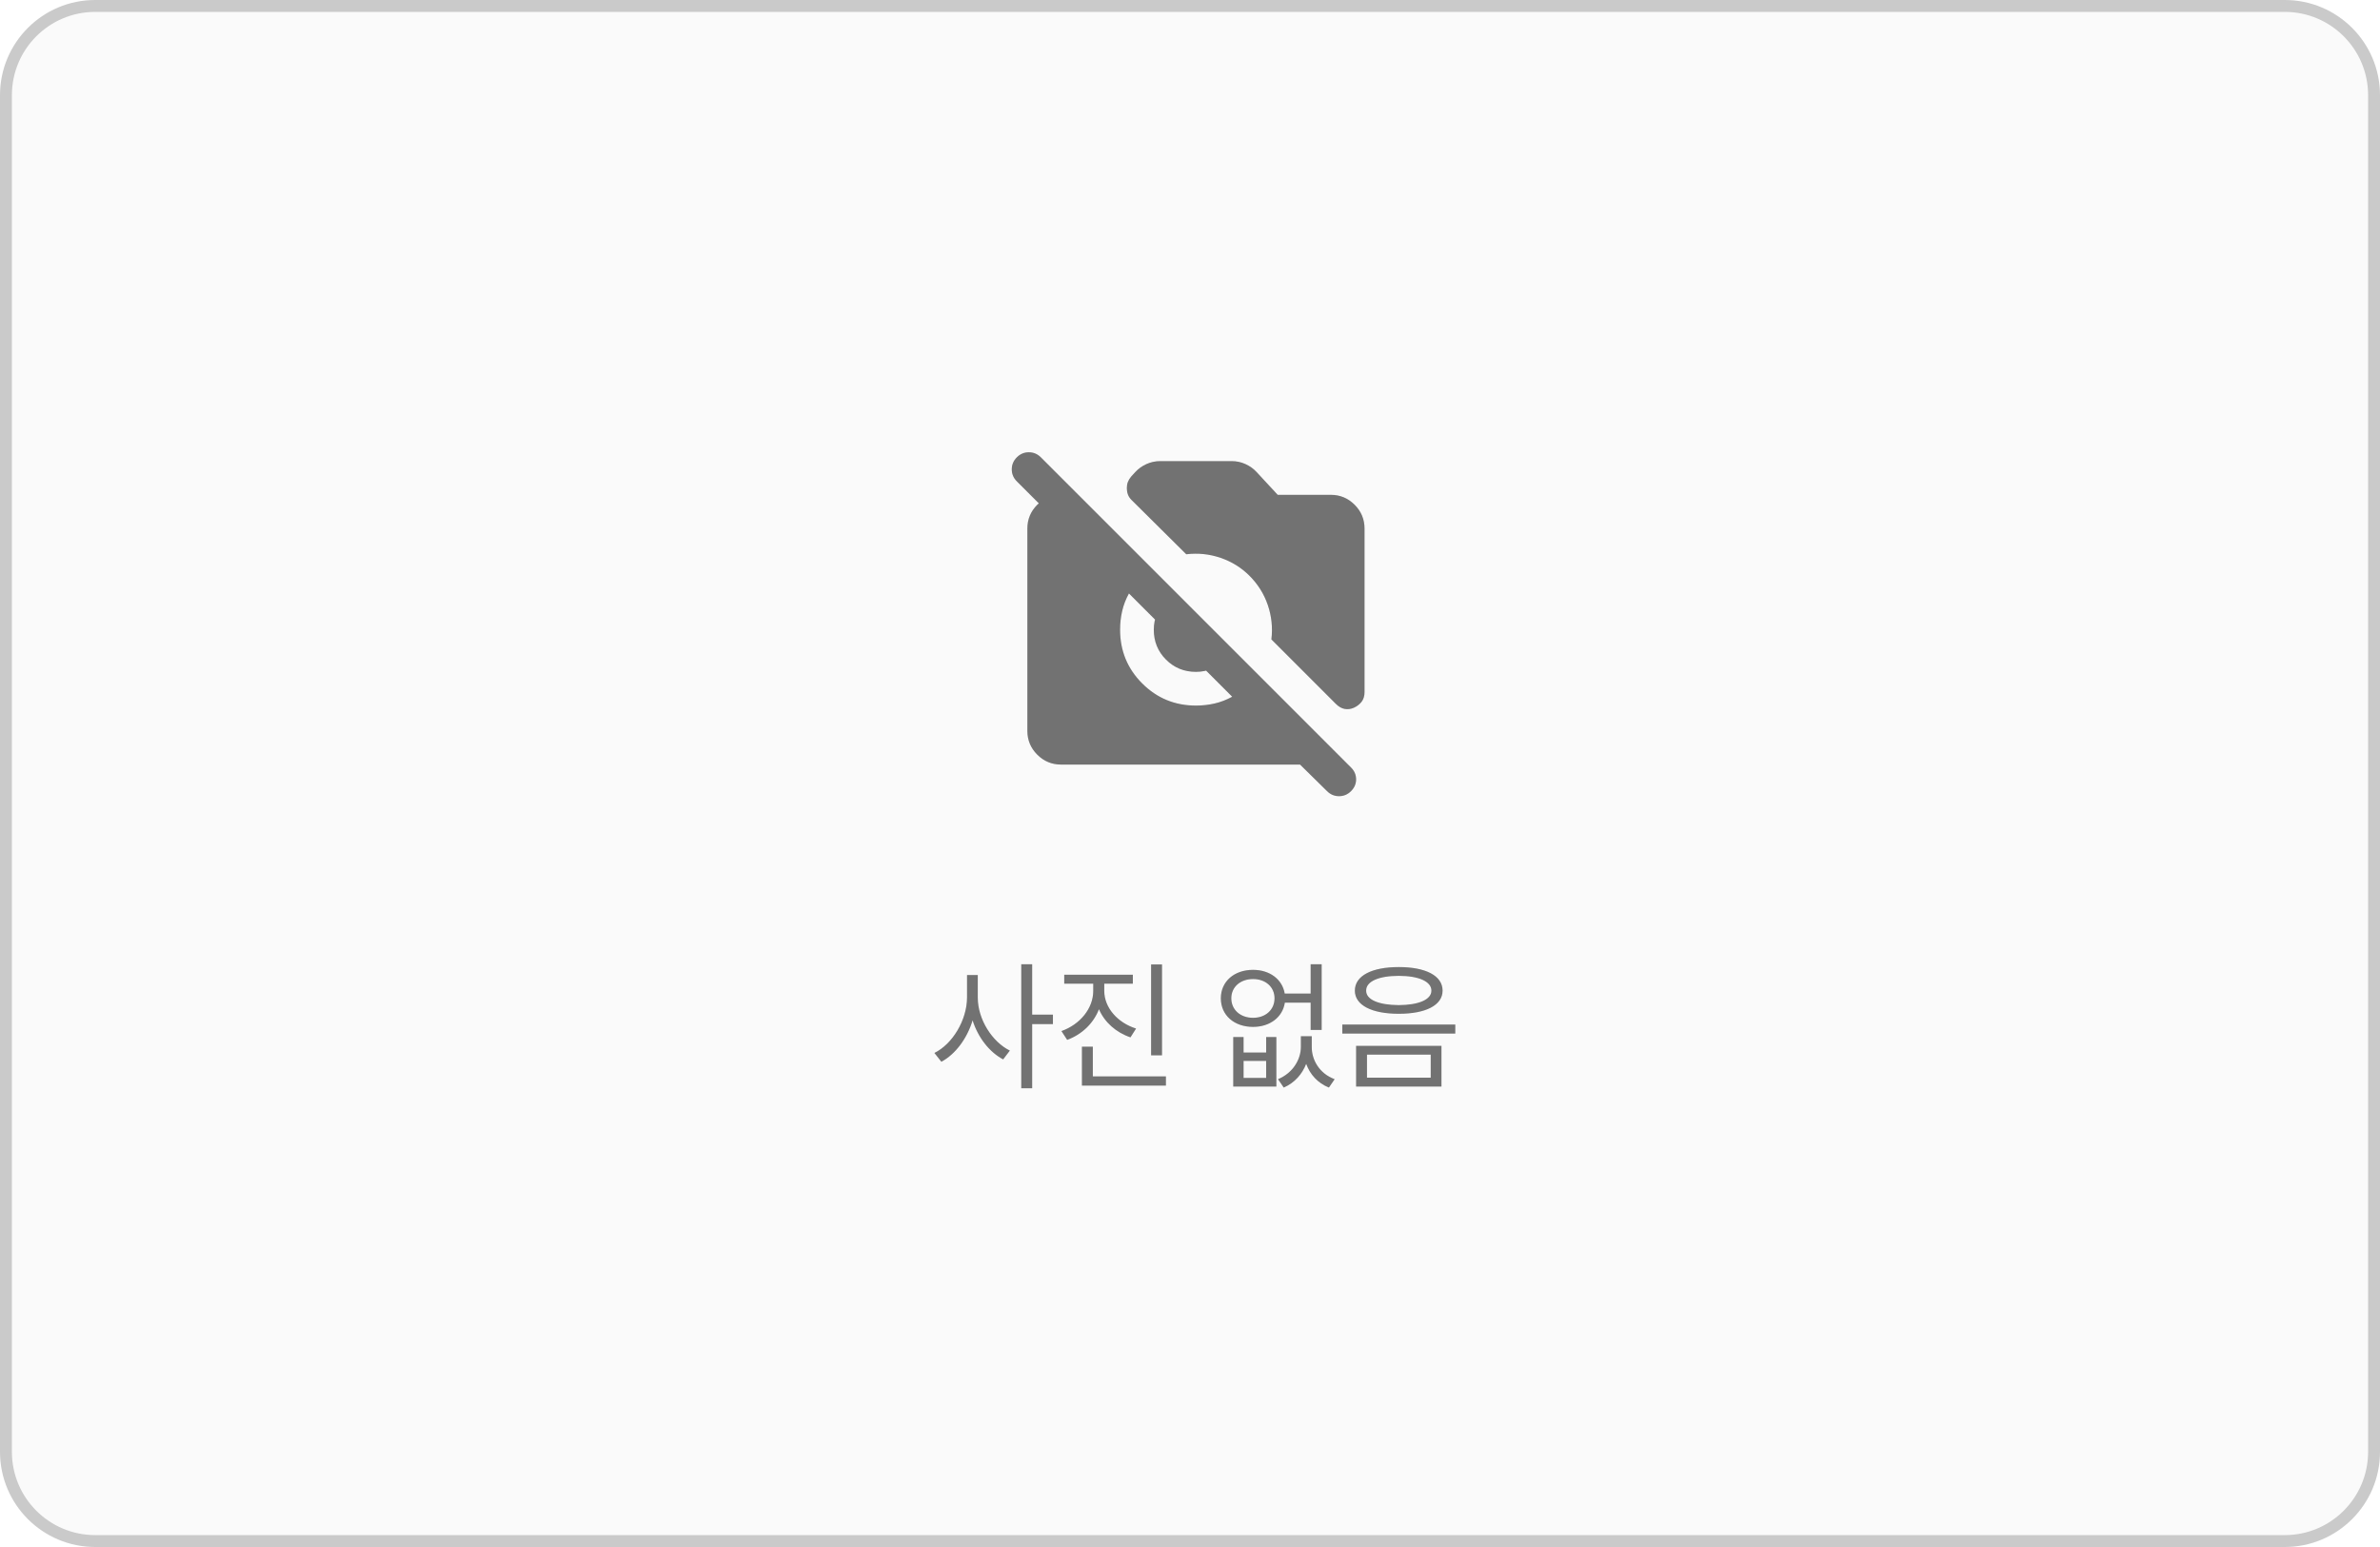
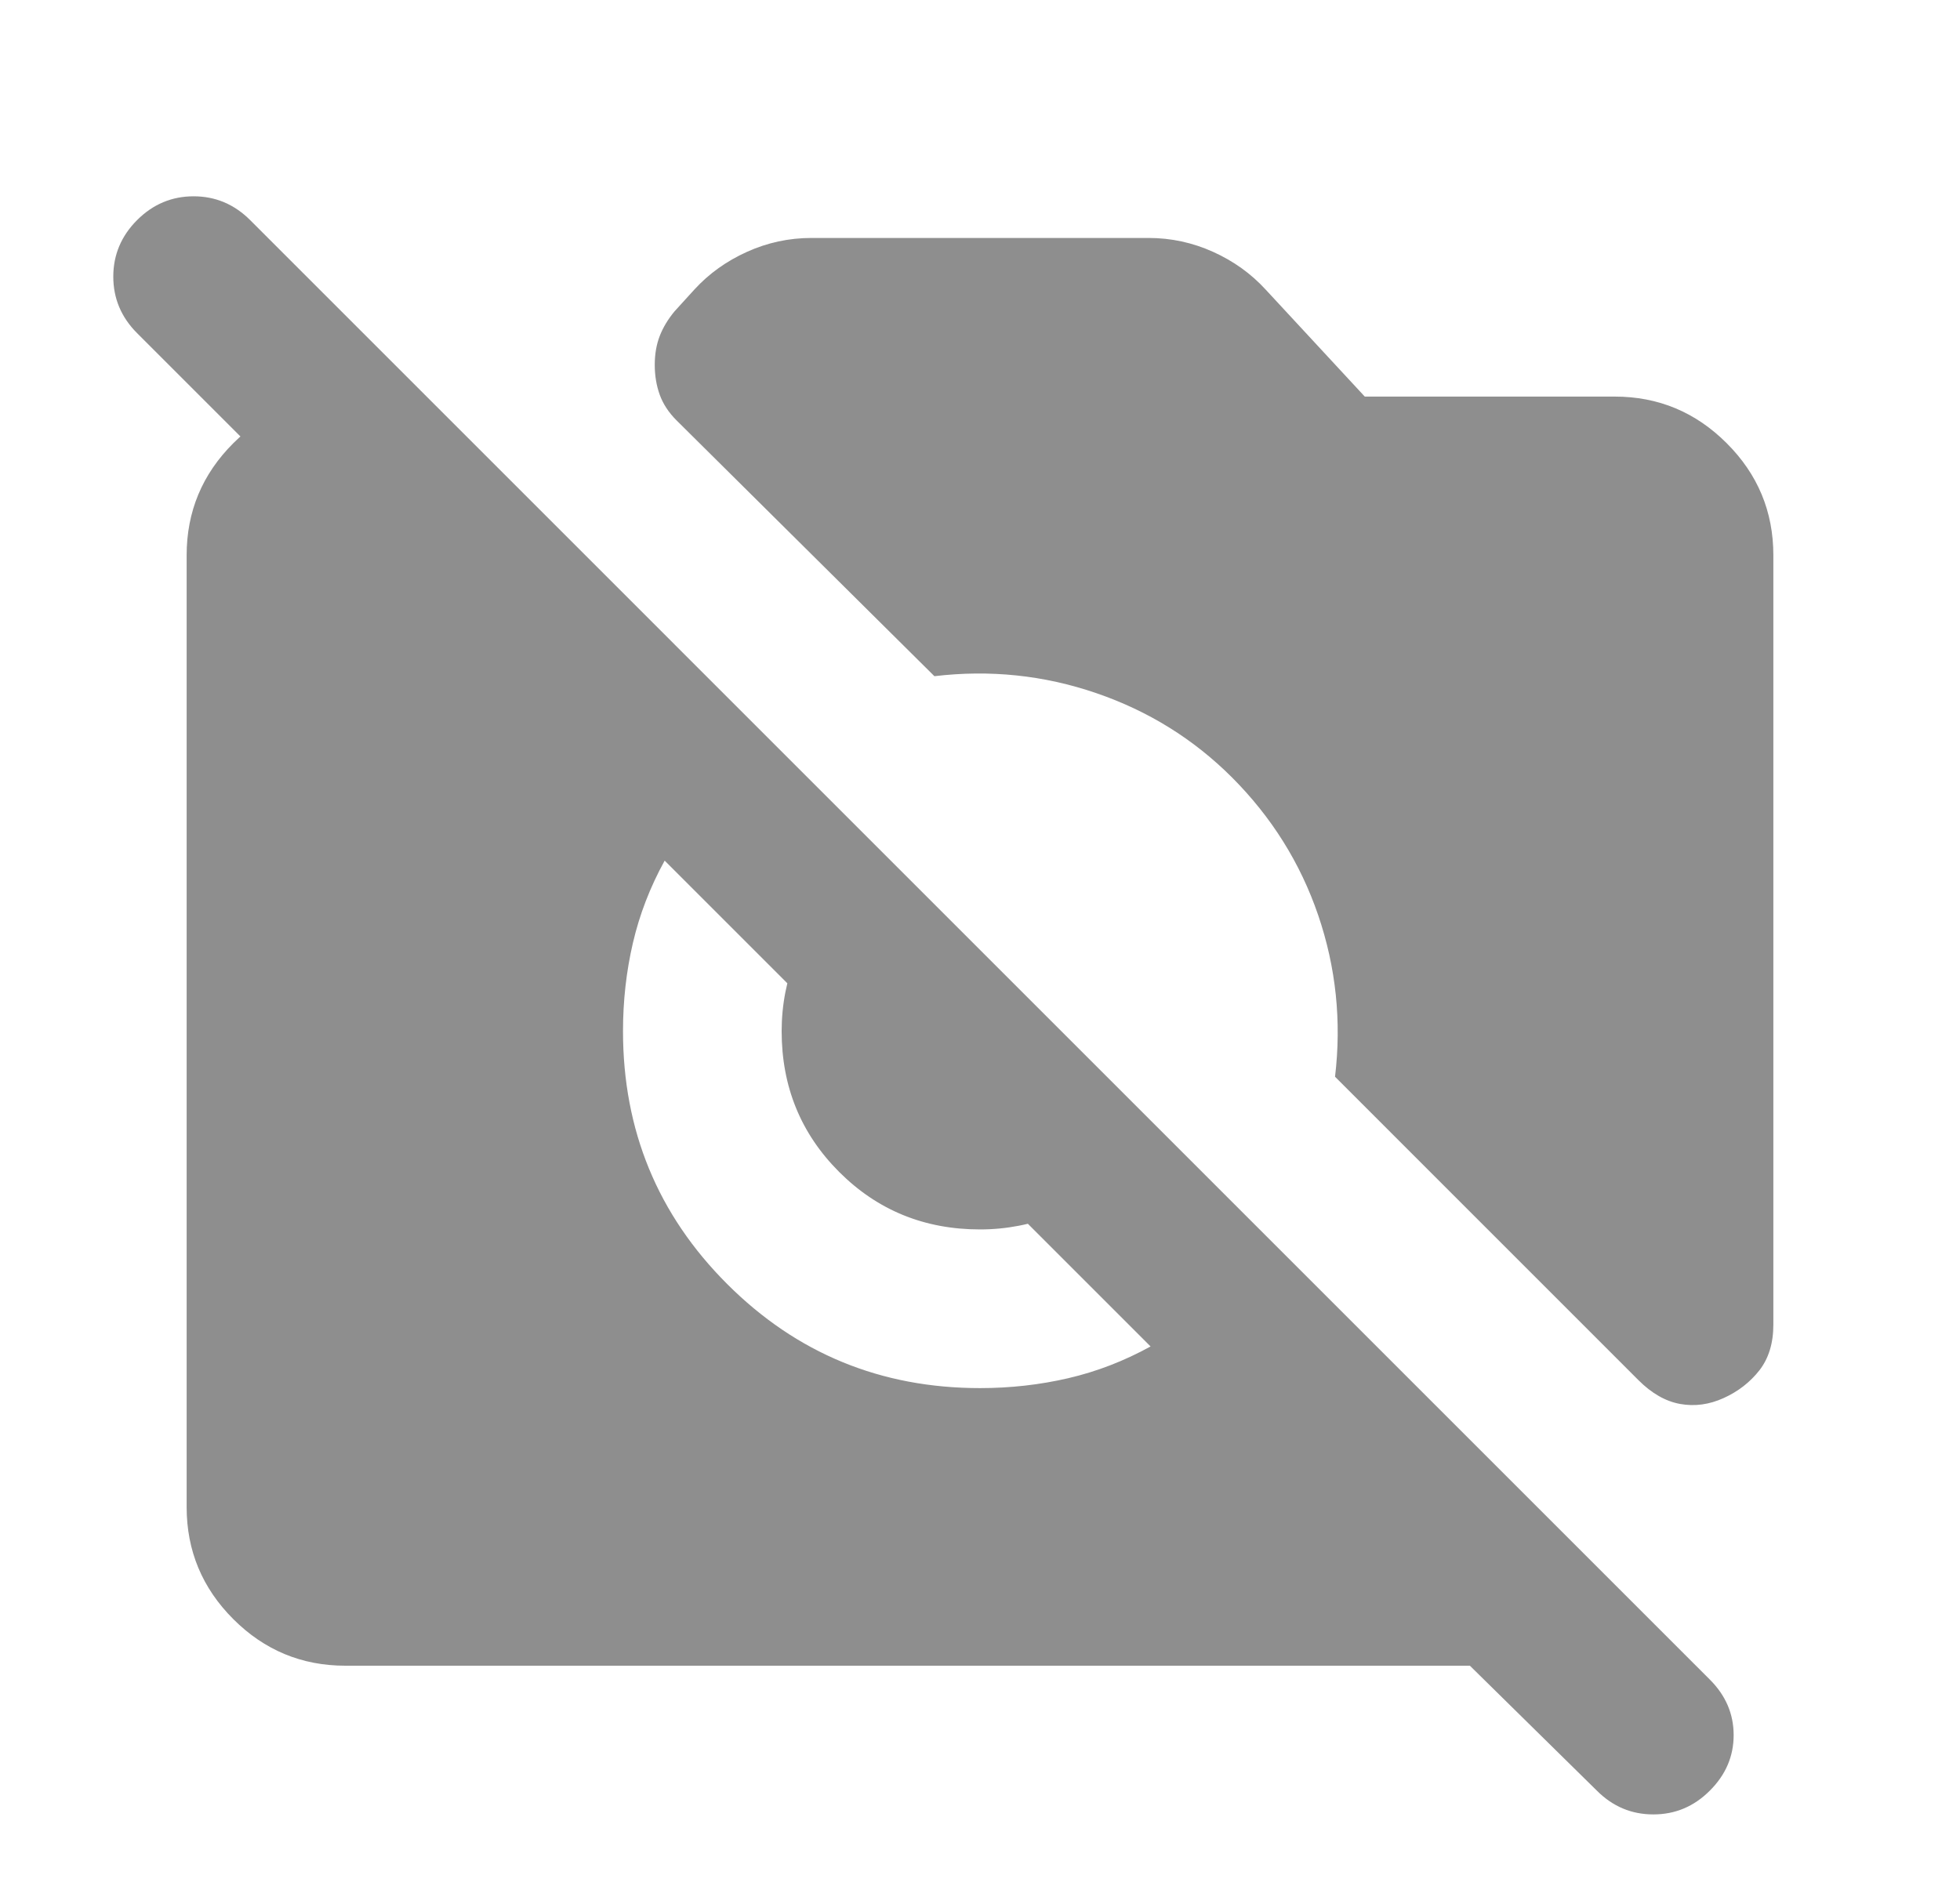
- <svg xmlns="http://www.w3.org/2000/svg" width="200" height="130" viewBox="0 0 200 130" fill="none">
-   <rect x="0.5" y="0.5" width="199" height="129" rx="7.5" fill="#FAFAFA" />
-   <rect x="0.5" y="0.5" width="199" height="129" rx="7.5" stroke="#CACACA" />
-   <mask id="mask0_6822_3610" style="mask-type:alpha" maskUnits="userSpaceOnUse" x="83" y="34" width="35" height="35">
-     <rect x="83.5" y="34.5" width="34" height="34" fill="#D9D9D9" />
+ <svg xmlns="http://www.w3.org/2000/svg" width="35" height="34" viewBox="0 0 35 34" fill="none">
+   <mask id="mask0_1866_729" style="mask-type:alpha" maskUnits="userSpaceOnUse" x="0" y="0" width="35" height="34">
+     <rect x="0.5" width="34" height="34" fill="#D9D9D9" />
  </mask>
-   <g mask="url(#mask0_6822_3610)">
-     <path d="M111.515 66.481L109.248 64.25H89.167C88.388 64.25 87.721 63.973 87.166 63.418C86.611 62.863 86.333 62.196 86.333 61.417V44.417C86.333 43.638 86.611 42.971 87.166 42.416C87.721 41.861 88.388 41.583 89.167 41.583H90.619V45.621L85.448 40.45C85.165 40.167 85.023 39.83 85.023 39.441C85.023 39.051 85.165 38.715 85.448 38.431C85.731 38.148 86.068 38.006 86.457 38.006C86.847 38.006 87.183 38.148 87.467 38.431L113.533 64.498C113.817 64.781 113.958 65.112 113.958 65.49C113.958 65.868 113.817 66.198 113.533 66.481C113.25 66.765 112.914 66.906 112.524 66.906C112.134 66.906 111.798 66.765 111.515 66.481ZM113.781 59.469C113.522 59.587 113.262 59.622 113.002 59.575C112.742 59.528 112.494 59.386 112.258 59.15L106.84 53.731C106.958 52.74 106.857 51.778 106.539 50.845C106.22 49.912 105.706 49.092 104.998 48.383C104.313 47.699 103.505 47.197 102.572 46.878C101.639 46.559 100.677 46.459 99.686 46.577L95.081 42.008C94.94 41.867 94.839 41.713 94.78 41.548C94.721 41.383 94.692 41.206 94.692 41.017C94.692 40.828 94.721 40.657 94.78 40.503C94.839 40.35 94.928 40.202 95.046 40.06L95.4 39.671C95.66 39.388 95.973 39.163 96.339 38.998C96.704 38.833 97.088 38.75 97.49 38.75H103.51C103.912 38.75 104.296 38.833 104.661 38.998C105.027 39.163 105.34 39.388 105.6 39.671L107.371 41.583H111.833C112.613 41.583 113.28 41.861 113.834 42.416C114.389 42.971 114.667 43.638 114.667 44.417V58.158C114.667 58.489 114.584 58.761 114.419 58.973C114.254 59.185 114.041 59.351 113.781 59.469ZM100.5 59.292C101.043 59.292 101.568 59.233 102.076 59.115C102.584 58.997 103.074 58.808 103.546 58.548L94.869 49.871C94.609 50.343 94.42 50.833 94.302 51.341C94.184 51.848 94.125 52.374 94.125 52.917C94.125 54.688 94.745 56.193 95.984 57.432C97.224 58.672 98.729 59.292 100.5 59.292ZM100.5 56.458C99.508 56.458 98.67 56.116 97.985 55.431C97.301 54.747 96.958 53.908 96.958 52.917C96.958 52.444 97.047 51.99 97.224 51.553C97.401 51.116 97.655 50.733 97.985 50.402L103.015 55.431C102.684 55.762 102.3 56.016 101.864 56.193C101.427 56.37 100.972 56.458 100.5 56.458Z" fill="#8E8E8E" />
-     <path d="M111.515 66.481L109.248 64.25H89.167C88.388 64.25 87.721 63.973 87.166 63.418C86.611 62.863 86.333 62.196 86.333 61.417V44.417C86.333 43.638 86.611 42.971 87.166 42.416C87.721 41.861 88.388 41.583 89.167 41.583H90.619V45.621L85.448 40.45C85.165 40.167 85.023 39.83 85.023 39.441C85.023 39.051 85.165 38.715 85.448 38.431C85.731 38.148 86.068 38.006 86.457 38.006C86.847 38.006 87.183 38.148 87.467 38.431L113.533 64.498C113.817 64.781 113.958 65.112 113.958 65.49C113.958 65.868 113.817 66.198 113.533 66.481C113.25 66.765 112.914 66.906 112.524 66.906C112.134 66.906 111.798 66.765 111.515 66.481ZM113.781 59.469C113.522 59.587 113.262 59.622 113.002 59.575C112.742 59.528 112.494 59.386 112.258 59.15L106.84 53.731C106.958 52.74 106.857 51.778 106.539 50.845C106.22 49.912 105.706 49.092 104.998 48.383C104.313 47.699 103.505 47.197 102.572 46.878C101.639 46.559 100.677 46.459 99.686 46.577L95.081 42.008C94.94 41.867 94.839 41.713 94.78 41.548C94.721 41.383 94.692 41.206 94.692 41.017C94.692 40.828 94.721 40.657 94.78 40.503C94.839 40.35 94.928 40.202 95.046 40.06L95.4 39.671C95.66 39.388 95.973 39.163 96.339 38.998C96.704 38.833 97.088 38.75 97.49 38.75H103.51C103.912 38.75 104.296 38.833 104.661 38.998C105.027 39.163 105.34 39.388 105.6 39.671L107.371 41.583H111.833C112.613 41.583 113.28 41.861 113.834 42.416C114.389 42.971 114.667 43.638 114.667 44.417V58.158C114.667 58.489 114.584 58.761 114.419 58.973C114.254 59.185 114.041 59.351 113.781 59.469ZM100.5 59.292C101.043 59.292 101.568 59.233 102.076 59.115C102.584 58.997 103.074 58.808 103.546 58.548L94.869 49.871C94.609 50.343 94.42 50.833 94.302 51.341C94.184 51.848 94.125 52.374 94.125 52.917C94.125 54.688 94.745 56.193 95.984 57.432C97.224 58.672 98.729 59.292 100.5 59.292ZM100.5 56.458C99.508 56.458 98.67 56.116 97.985 55.431C97.301 54.747 96.958 53.908 96.958 52.917C96.958 52.444 97.047 51.99 97.224 51.553C97.401 51.116 97.655 50.733 97.985 50.402L103.015 55.431C102.684 55.762 102.3 56.016 101.864 56.193C101.427 56.37 100.972 56.458 100.5 56.458Z" fill="black" fill-opacity="0.2" />
+   <g mask="url(#mask0_1866_729)">
+     <path d="M28.515 31.981L26.248 29.75H6.167C5.388 29.75 4.721 29.473 4.166 28.918C3.611 28.363 3.333 27.696 3.333 26.917V9.917C3.333 9.137 3.611 8.47 4.166 7.916C4.721 7.361 5.388 7.083 6.167 7.083H7.619V11.121L2.448 5.95C2.165 5.667 2.023 5.33 2.023 4.941C2.023 4.551 2.165 4.215 2.448 3.931C2.731 3.648 3.068 3.506 3.457 3.506C3.847 3.506 4.183 3.648 4.467 3.931L30.533 29.998C30.817 30.281 30.958 30.612 30.958 30.99C30.958 31.367 30.817 31.698 30.533 31.981C30.25 32.265 29.914 32.406 29.524 32.406C29.134 32.406 28.798 32.265 28.515 31.981ZM30.781 24.969C30.522 25.087 30.262 25.122 30.002 25.075C29.742 25.028 29.494 24.886 29.258 24.65L23.84 19.231C23.958 18.24 23.857 17.277 23.539 16.345C23.22 15.412 22.706 14.592 21.998 13.883C21.313 13.199 20.505 12.697 19.572 12.378C18.639 12.059 17.677 11.959 16.686 12.077L12.081 7.508C11.94 7.367 11.839 7.213 11.78 7.048C11.721 6.883 11.692 6.706 11.692 6.517C11.692 6.328 11.721 6.157 11.78 6.003C11.839 5.85 11.928 5.702 12.046 5.56L12.4 5.171C12.66 4.887 12.973 4.663 13.339 4.498C13.704 4.333 14.088 4.25 14.49 4.25H20.511C20.912 4.25 21.296 4.333 21.662 4.498C22.027 4.663 22.34 4.887 22.6 5.171L24.371 7.083H28.833C29.613 7.083 30.279 7.361 30.834 7.916C31.389 8.47 31.667 9.137 31.667 9.917V23.658C31.667 23.989 31.584 24.26 31.419 24.473C31.253 24.685 31.041 24.851 30.781 24.969ZM17.5 24.792C18.043 24.792 18.568 24.733 19.076 24.615C19.584 24.497 20.074 24.308 20.546 24.048L11.869 15.371C11.609 15.843 11.42 16.333 11.302 16.841C11.184 17.348 11.125 17.874 11.125 18.417C11.125 20.188 11.745 21.693 12.984 22.932C14.224 24.172 15.729 24.792 17.5 24.792ZM17.5 21.958C16.508 21.958 15.67 21.616 14.985 20.931C14.301 20.247 13.958 19.408 13.958 18.417C13.958 17.944 14.047 17.49 14.224 17.053C14.401 16.616 14.655 16.233 14.985 15.902L20.015 20.931C19.684 21.262 19.3 21.516 18.864 21.693C18.427 21.87 17.972 21.958 17.5 21.958Z" fill="#8E8E8E" />
  </g>
-   <path d="M82.166 83.832C82.166 85.672 83.385 87.559 84.861 88.285L84.299 89.023C83.15 88.42 82.189 87.189 81.732 85.742C81.264 87.283 80.279 88.596 79.107 89.223L78.522 88.484C80.045 87.734 81.252 85.731 81.264 83.832V81.934H82.166V83.832ZM86.736 81.031V85.262H88.482V86.059H86.736V91.449H85.822V81.031H86.736ZM92.795 83.269C92.795 84.676 93.908 85.941 95.467 86.434L94.998 87.172C93.785 86.762 92.818 85.906 92.35 84.805C91.893 85.994 90.914 86.932 89.678 87.383L89.197 86.644C90.756 86.094 91.869 84.746 91.869 83.269V82.66H89.432V81.91H95.197V82.66H92.795V83.269ZM97.647 81.043V88.684H96.732V81.043H97.647ZM97.975 90.453V91.227H90.92V87.957H91.834V90.453H97.975ZM104.502 87.148V88.449H106.4V87.148H107.256V91.309H103.635V87.148H104.502ZM104.502 90.582H106.4V89.152H104.502V90.582ZM110.232 87.969C110.221 89.07 110.877 90.219 112.154 90.688L111.674 91.391C110.713 91.004 110.08 90.272 109.764 89.398C109.43 90.254 108.797 90.992 107.877 91.391L107.396 90.688C108.65 90.172 109.318 89.023 109.318 87.969V87.078H110.232V87.969ZM105.299 81.5C106.693 81.5 107.76 82.291 107.959 83.492H110.139V81.031H111.064V86.551H110.139V84.254H107.971C107.783 85.484 106.711 86.293 105.299 86.293C103.717 86.293 102.592 85.32 102.592 83.891C102.592 82.473 103.717 81.5 105.299 81.5ZM105.299 82.273C104.232 82.273 103.471 82.941 103.471 83.891C103.471 84.852 104.232 85.531 105.299 85.531C106.354 85.531 107.104 84.852 107.104 83.891C107.104 82.941 106.354 82.273 105.299 82.273ZM117.545 81.266C119.807 81.266 121.225 81.992 121.225 83.246C121.225 84.477 119.807 85.191 117.545 85.191C115.283 85.191 113.854 84.477 113.854 83.246C113.854 81.992 115.283 81.266 117.545 81.266ZM117.545 82.004C115.857 82.004 114.791 82.473 114.803 83.246C114.791 84.008 115.857 84.453 117.545 84.465C119.209 84.453 120.287 84.008 120.287 83.246C120.287 82.473 119.209 82.004 117.545 82.004ZM121.131 87.887V91.309H113.959V87.887H121.131ZM114.873 88.625V90.559H120.229V88.625H114.873ZM122.291 86.094V86.856H112.799V86.094H122.291Z" fill="#8E8E8E" />
-   <path d="M82.166 83.832C82.166 85.672 83.385 87.559 84.861 88.285L84.299 89.023C83.15 88.42 82.189 87.189 81.732 85.742C81.264 87.283 80.279 88.596 79.107 89.223L78.522 88.484C80.045 87.734 81.252 85.731 81.264 83.832V81.934H82.166V83.832ZM86.736 81.031V85.262H88.482V86.059H86.736V91.449H85.822V81.031H86.736ZM92.795 83.269C92.795 84.676 93.908 85.941 95.467 86.434L94.998 87.172C93.785 86.762 92.818 85.906 92.35 84.805C91.893 85.994 90.914 86.932 89.678 87.383L89.197 86.644C90.756 86.094 91.869 84.746 91.869 83.269V82.66H89.432V81.91H95.197V82.66H92.795V83.269ZM97.647 81.043V88.684H96.732V81.043H97.647ZM97.975 90.453V91.227H90.92V87.957H91.834V90.453H97.975ZM104.502 87.148V88.449H106.4V87.148H107.256V91.309H103.635V87.148H104.502ZM104.502 90.582H106.4V89.152H104.502V90.582ZM110.232 87.969C110.221 89.07 110.877 90.219 112.154 90.688L111.674 91.391C110.713 91.004 110.08 90.272 109.764 89.398C109.43 90.254 108.797 90.992 107.877 91.391L107.396 90.688C108.65 90.172 109.318 89.023 109.318 87.969V87.078H110.232V87.969ZM105.299 81.5C106.693 81.5 107.76 82.291 107.959 83.492H110.139V81.031H111.064V86.551H110.139V84.254H107.971C107.783 85.484 106.711 86.293 105.299 86.293C103.717 86.293 102.592 85.32 102.592 83.891C102.592 82.473 103.717 81.5 105.299 81.5ZM105.299 82.273C104.232 82.273 103.471 82.941 103.471 83.891C103.471 84.852 104.232 85.531 105.299 85.531C106.354 85.531 107.104 84.852 107.104 83.891C107.104 82.941 106.354 82.273 105.299 82.273ZM117.545 81.266C119.807 81.266 121.225 81.992 121.225 83.246C121.225 84.477 119.807 85.191 117.545 85.191C115.283 85.191 113.854 84.477 113.854 83.246C113.854 81.992 115.283 81.266 117.545 81.266ZM117.545 82.004C115.857 82.004 114.791 82.473 114.803 83.246C114.791 84.008 115.857 84.453 117.545 84.465C119.209 84.453 120.287 84.008 120.287 83.246C120.287 82.473 119.209 82.004 117.545 82.004ZM121.131 87.887V91.309H113.959V87.887H121.131ZM114.873 88.625V90.559H120.229V88.625H114.873ZM122.291 86.094V86.856H112.799V86.094H122.291Z" fill="black" fill-opacity="0.2" />
</svg>
